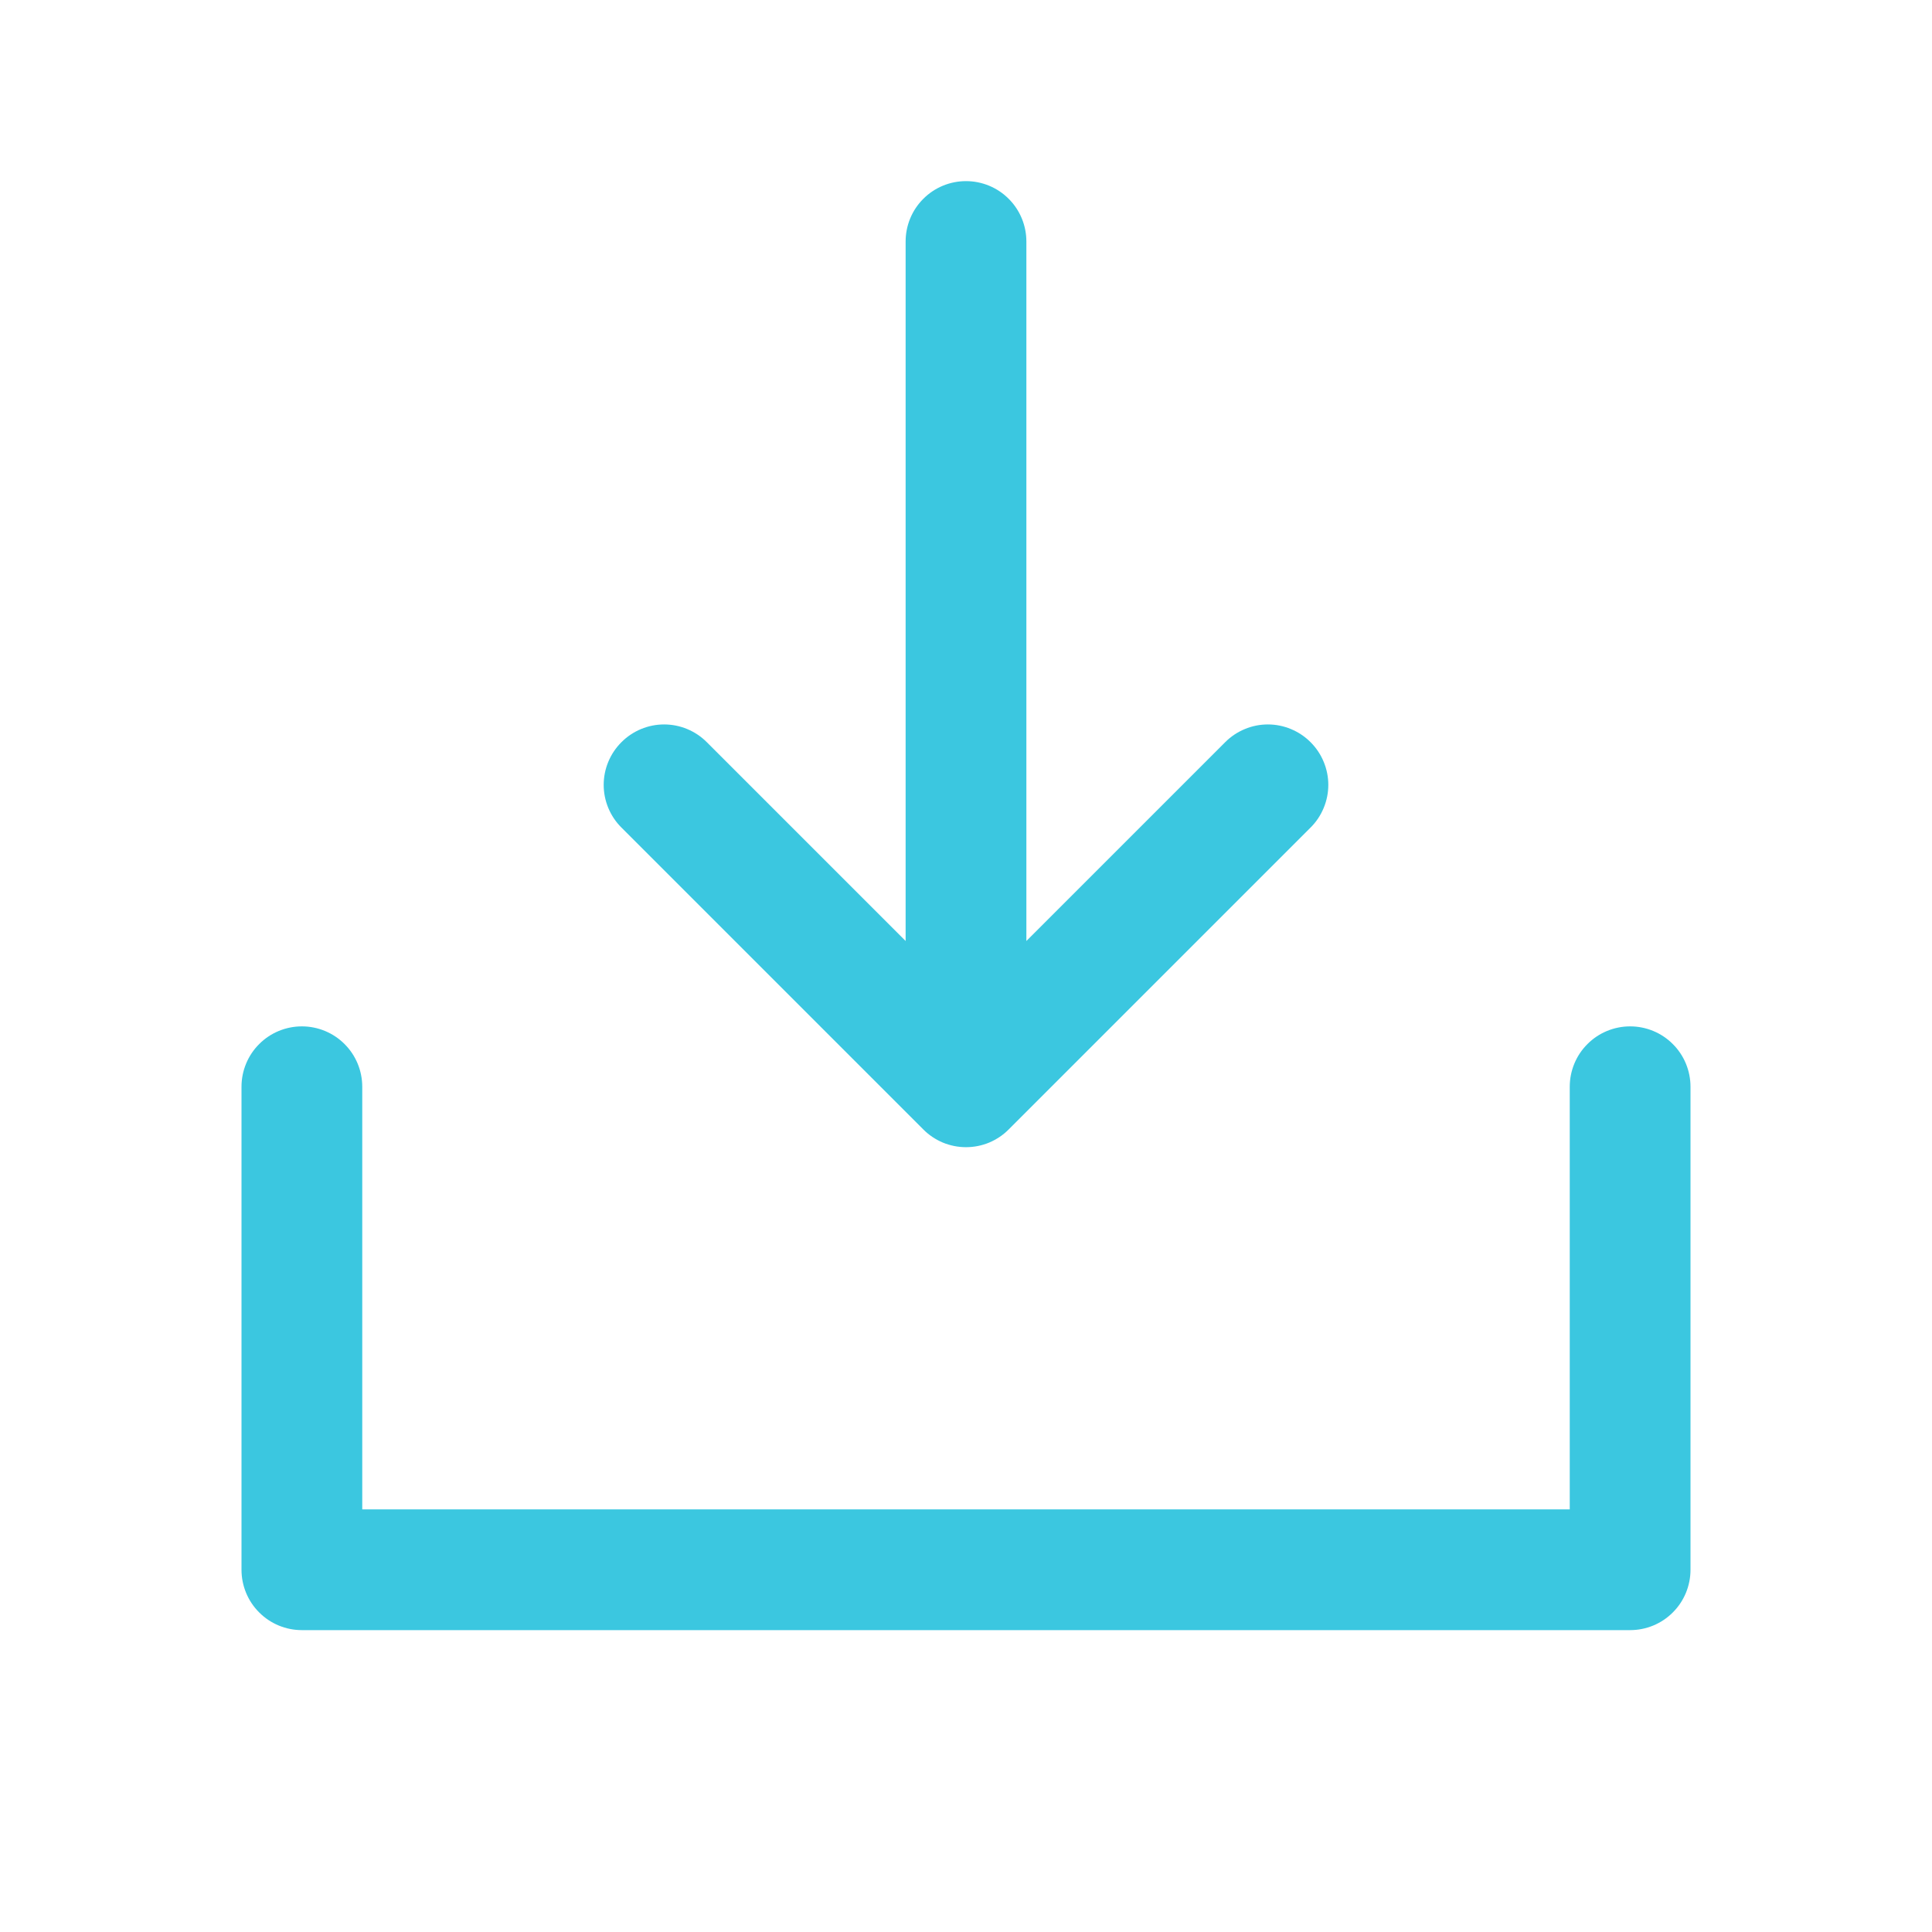
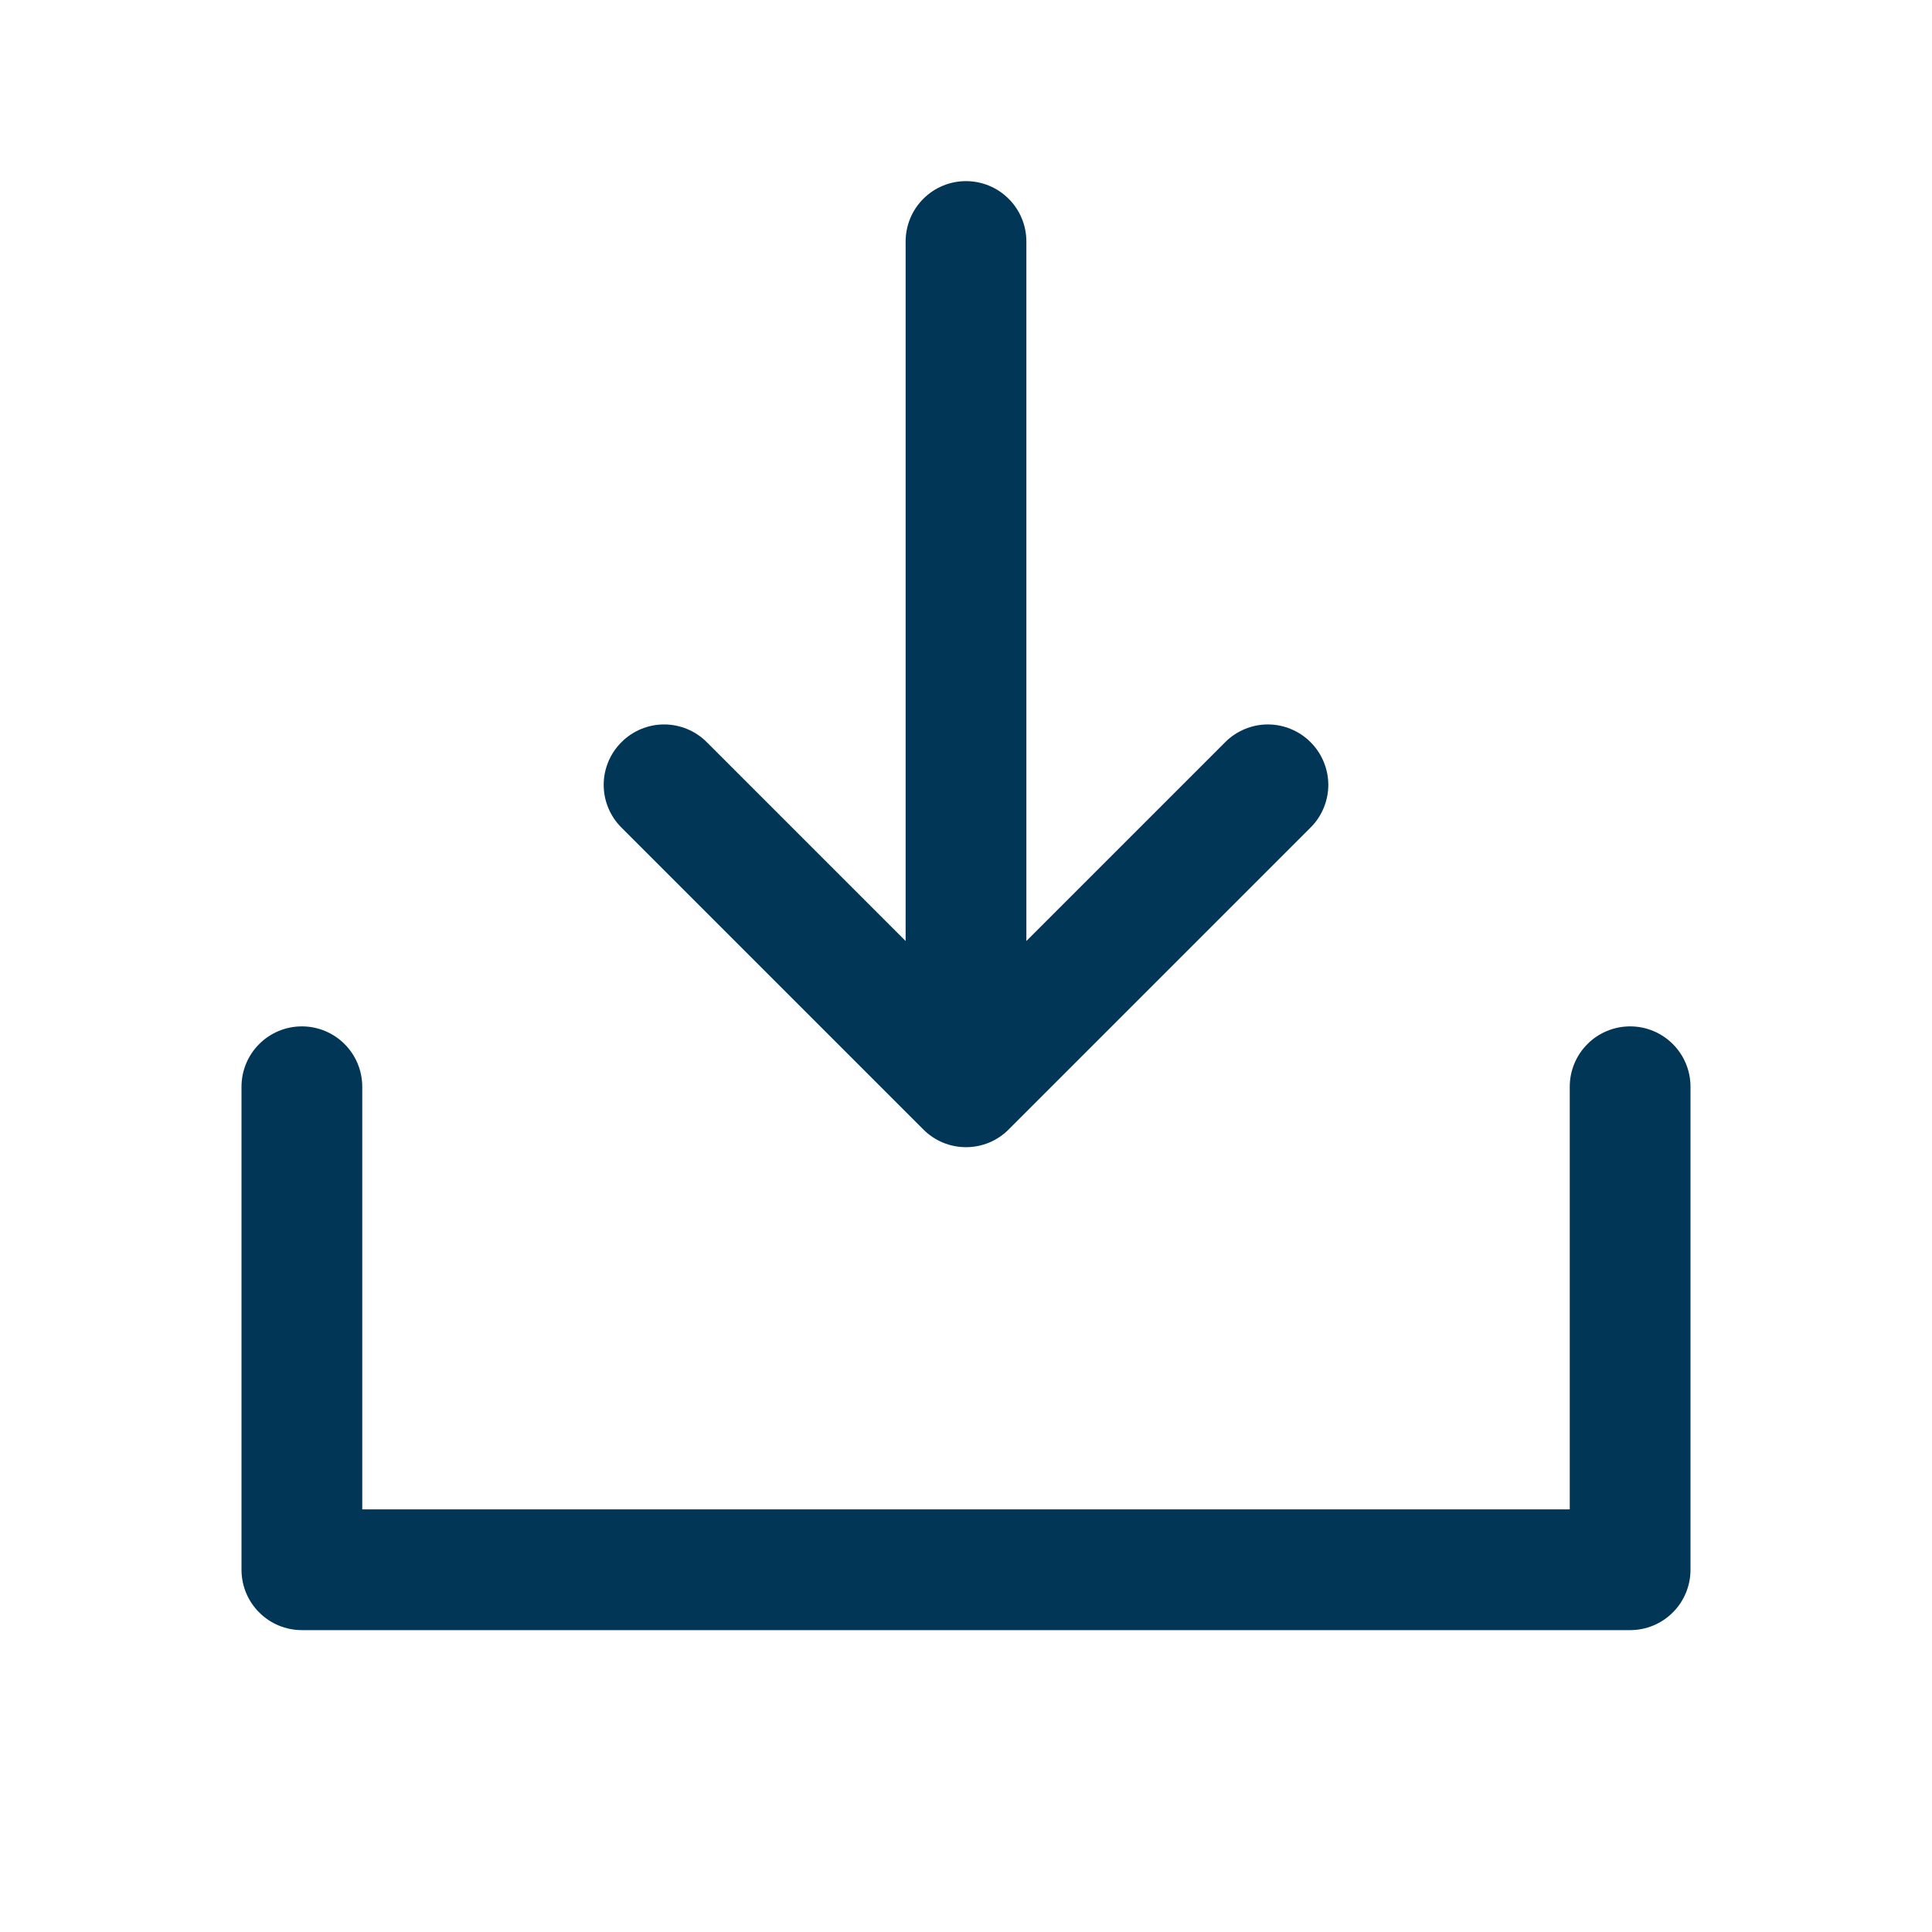
<svg xmlns="http://www.w3.org/2000/svg" width="32" height="32" viewBox="0 0 32 32" fill="none">
-   <path d="M28 18V26C28 26.265 27.895 26.52 27.707 26.707C27.52 26.895 27.265 27 27 27H5C4.735 27 4.48 26.895 4.293 26.707C4.105 26.52 4 26.265 4 26V18C4 17.735 4.105 17.48 4.293 17.293C4.48 17.105 4.735 17 5 17C5.265 17 5.52 17.105 5.707 17.293C5.895 17.48 6 17.735 6 18V25H26V18C26 17.735 26.105 17.48 26.293 17.293C26.48 17.105 26.735 17 27 17C27.265 17 27.52 17.105 27.707 17.293C27.895 17.48 28 17.735 28 18ZM15.293 18.707C15.385 18.8 15.496 18.874 15.617 18.925C15.739 18.975 15.869 19.001 16 19.001C16.131 19.001 16.262 18.975 16.383 18.925C16.504 18.874 16.615 18.8 16.707 18.707L21.707 13.707C21.8 13.615 21.874 13.504 21.924 13.383C21.975 13.261 22.001 13.131 22.001 13C22.001 12.869 21.975 12.739 21.924 12.617C21.874 12.496 21.8 12.385 21.707 12.293C21.615 12.2 21.504 12.126 21.383 12.076C21.262 12.025 21.131 11.999 21 11.999C20.869 11.999 20.738 12.025 20.617 12.076C20.496 12.126 20.385 12.2 20.293 12.293L17 15.586V4C17 3.735 16.895 3.48 16.707 3.293C16.52 3.105 16.265 3 16 3C15.735 3 15.48 3.105 15.293 3.293C15.105 3.48 15 3.735 15 4V15.586L11.707 12.293C11.52 12.105 11.265 11.999 11 11.999C10.735 11.999 10.48 12.105 10.293 12.293C10.105 12.48 9.999 12.735 9.999 13C9.999 13.265 10.105 13.52 10.293 13.707L15.293 18.707Z" fill="#3BC7E0" />
+   <path d="M28 18V26C28 26.265 27.895 26.52 27.707 26.707C27.52 26.895 27.265 27 27 27H5C4.735 27 4.48 26.895 4.293 26.707C4.105 26.52 4 26.265 4 26V18C4 17.735 4.105 17.48 4.293 17.293C4.48 17.105 4.735 17 5 17C5.265 17 5.52 17.105 5.707 17.293C5.895 17.48 6 17.735 6 18V25H26V18C26 17.735 26.105 17.48 26.293 17.293C26.48 17.105 26.735 17 27 17C27.265 17 27.52 17.105 27.707 17.293C27.895 17.48 28 17.735 28 18ZM15.293 18.707C15.385 18.8 15.496 18.874 15.617 18.925C15.739 18.975 15.869 19.001 16 19.001C16.131 19.001 16.262 18.975 16.383 18.925C16.504 18.874 16.615 18.8 16.707 18.707L21.707 13.707C21.8 13.615 21.874 13.504 21.924 13.383C21.975 13.261 22.001 13.131 22.001 13C22.001 12.869 21.975 12.739 21.924 12.617C21.874 12.496 21.8 12.385 21.707 12.293C21.615 12.2 21.504 12.126 21.383 12.076C21.262 12.025 21.131 11.999 21 11.999C20.869 11.999 20.738 12.025 20.617 12.076C20.496 12.126 20.385 12.2 20.293 12.293L17 15.586V4C17 3.735 16.895 3.48 16.707 3.293C16.52 3.105 16.265 3 16 3C15.735 3 15.48 3.105 15.293 3.293C15.105 3.48 15 3.735 15 4V15.586L11.707 12.293C11.52 12.105 11.265 11.999 11 11.999C10.735 11.999 10.48 12.105 10.293 12.293C10.105 12.48 9.999 12.735 9.999 13C9.999 13.265 10.105 13.52 10.293 13.707L15.293 18.707Z" fill="#013656" />
</svg>
